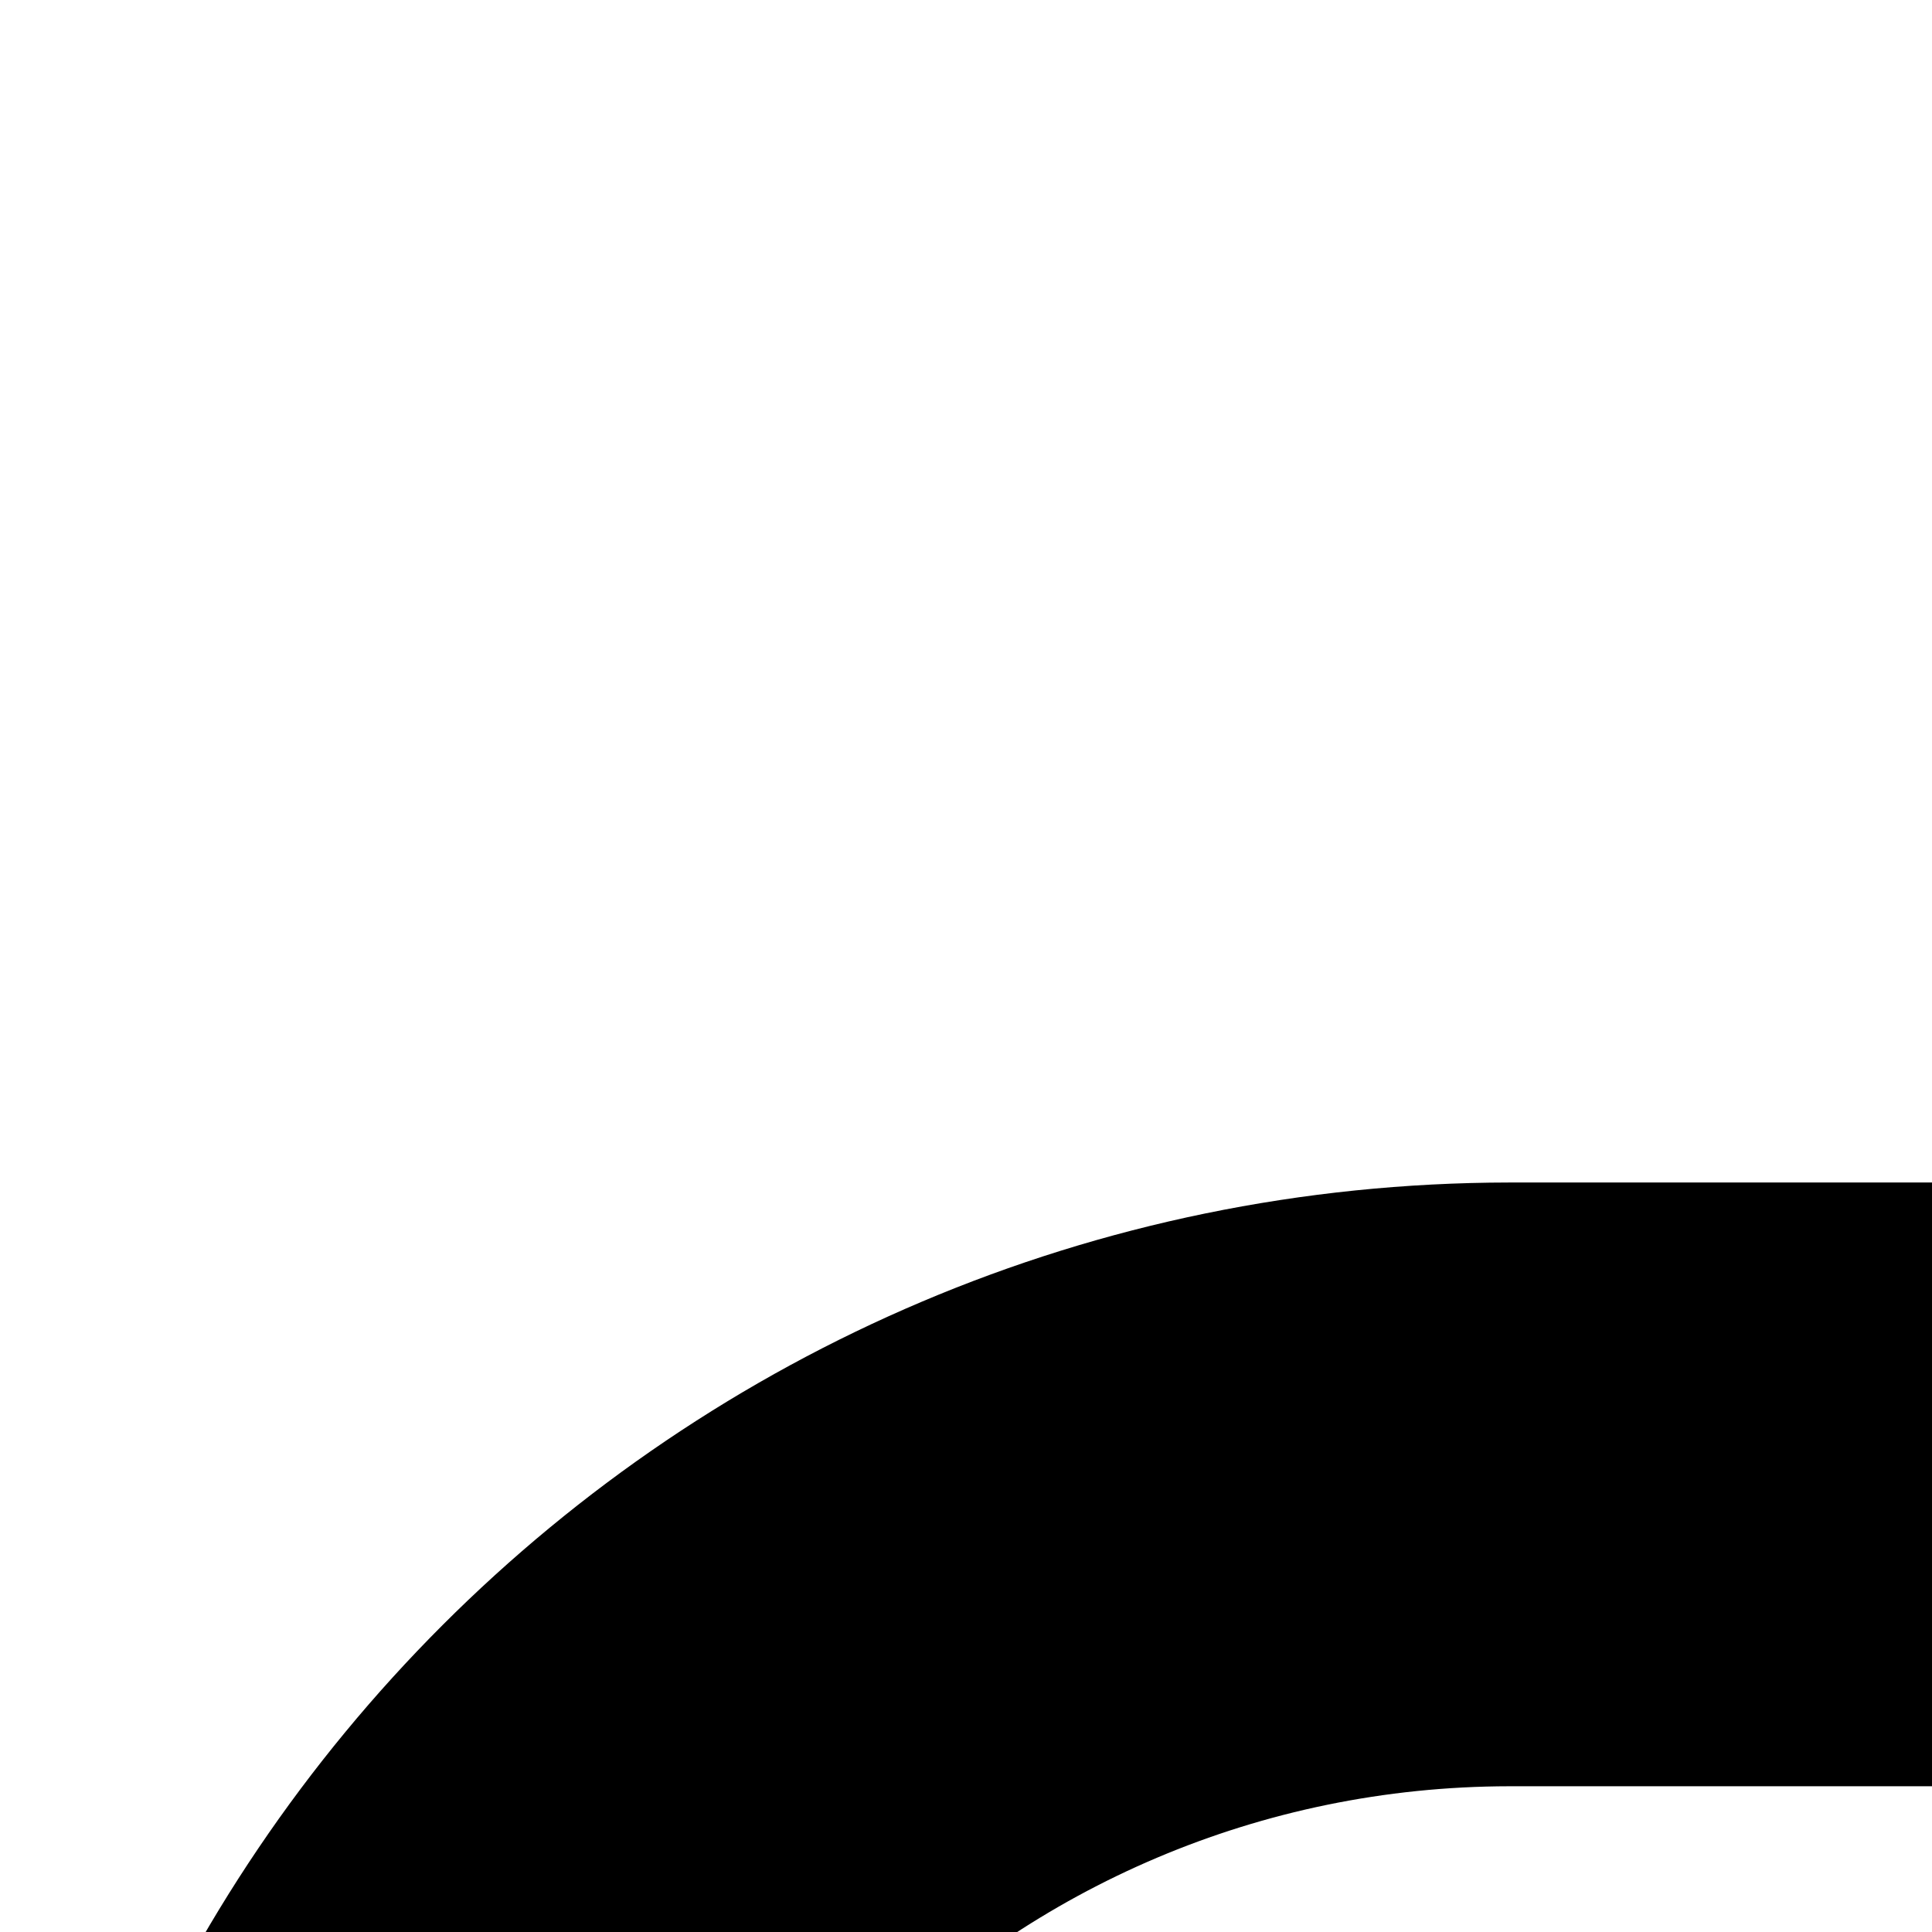
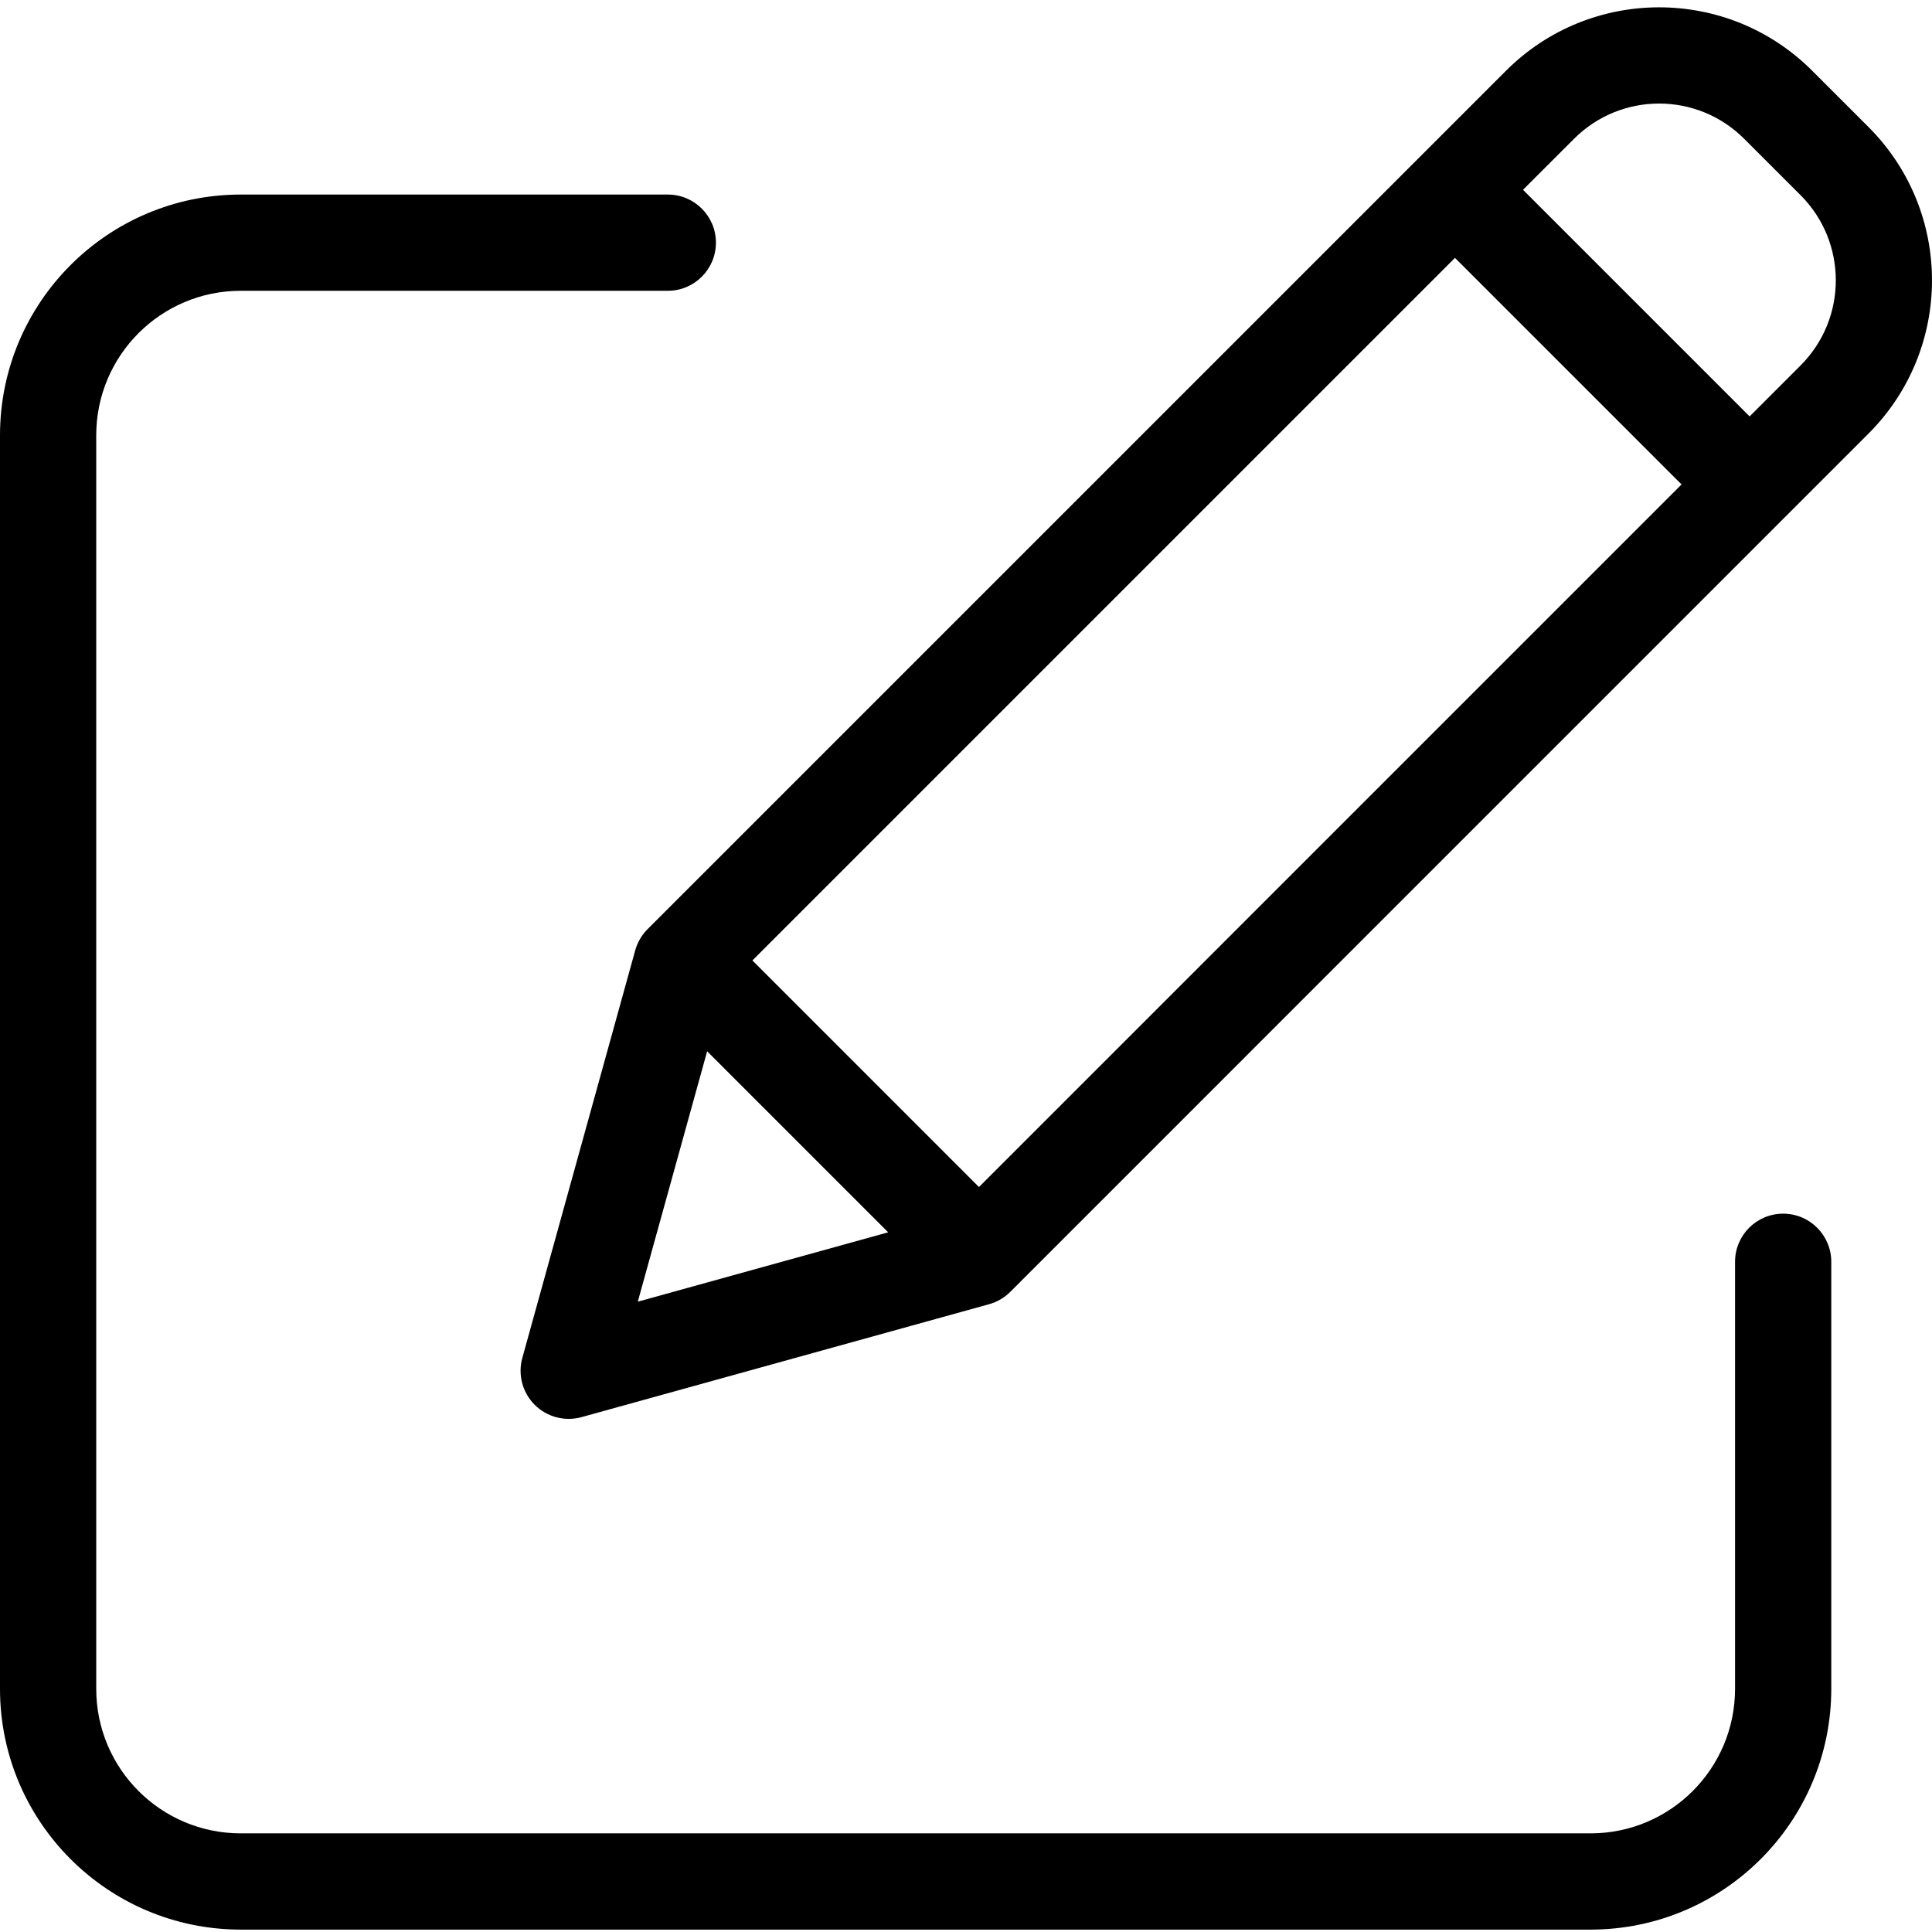
- <svg xmlns="http://www.w3.org/2000/svg" class="icon iconButton" height="200" viewBox="0 0 64 64" width="200">
+ <svg xmlns="http://www.w3.org/2000/svg" class="icon iconButton" height="15px" viewBox="0 -1 401.523 401" width="15px" stroke-width="20px">
  <path d="m370.59 250.973c-5.523 0-10 4.477-10 10v88.789c-.02 16.562-13.438 29.984-30 30h-280.59c-16.562-.016-29.98-13.438-30-30v-260.59c.02-16.559 13.438-29.98 30-30h88.789c5.523 0 10-4.477 10-10 0-5.52-4.477-10-10-10h-88.789c-27.602.031-49.969 22.398-50 50v260.594c.031 27.602 22.398 49.969 50 50h280.59c27.602-.031 49.969-22.398 50-50v-88.793c0-5.523-4.477-10-10-10zm0 0" />
  <path d="m376.629 13.441c-17.574-17.574-46.066-17.574-63.641 0l-178.406 178.406c-1.223 1.223-2.105 2.738-2.566 4.402l-23.461 84.699c-.965 3.473.016 7.191 2.562 9.742 2.551 2.547 6.27 3.527 9.742 2.566l84.699-23.465c1.664-.461 3.18-1.344 4.402-2.566l178.402-178.41c17.547-17.586 17.547-46.055 0-63.641zm-220.258 184.906 146.012-146.016 47.09 47.09-146.016 146.016zm-9.406 18.875 37.621 37.625-52.039 14.418zm227.258-142.547-10.605 10.605-47.094-47.094 10.609-10.605c9.762-9.762 25.59-9.762 35.352 0l11.738 11.734c9.746 9.773 9.746 25.59 0 35.359zm0 0" />
</svg>
